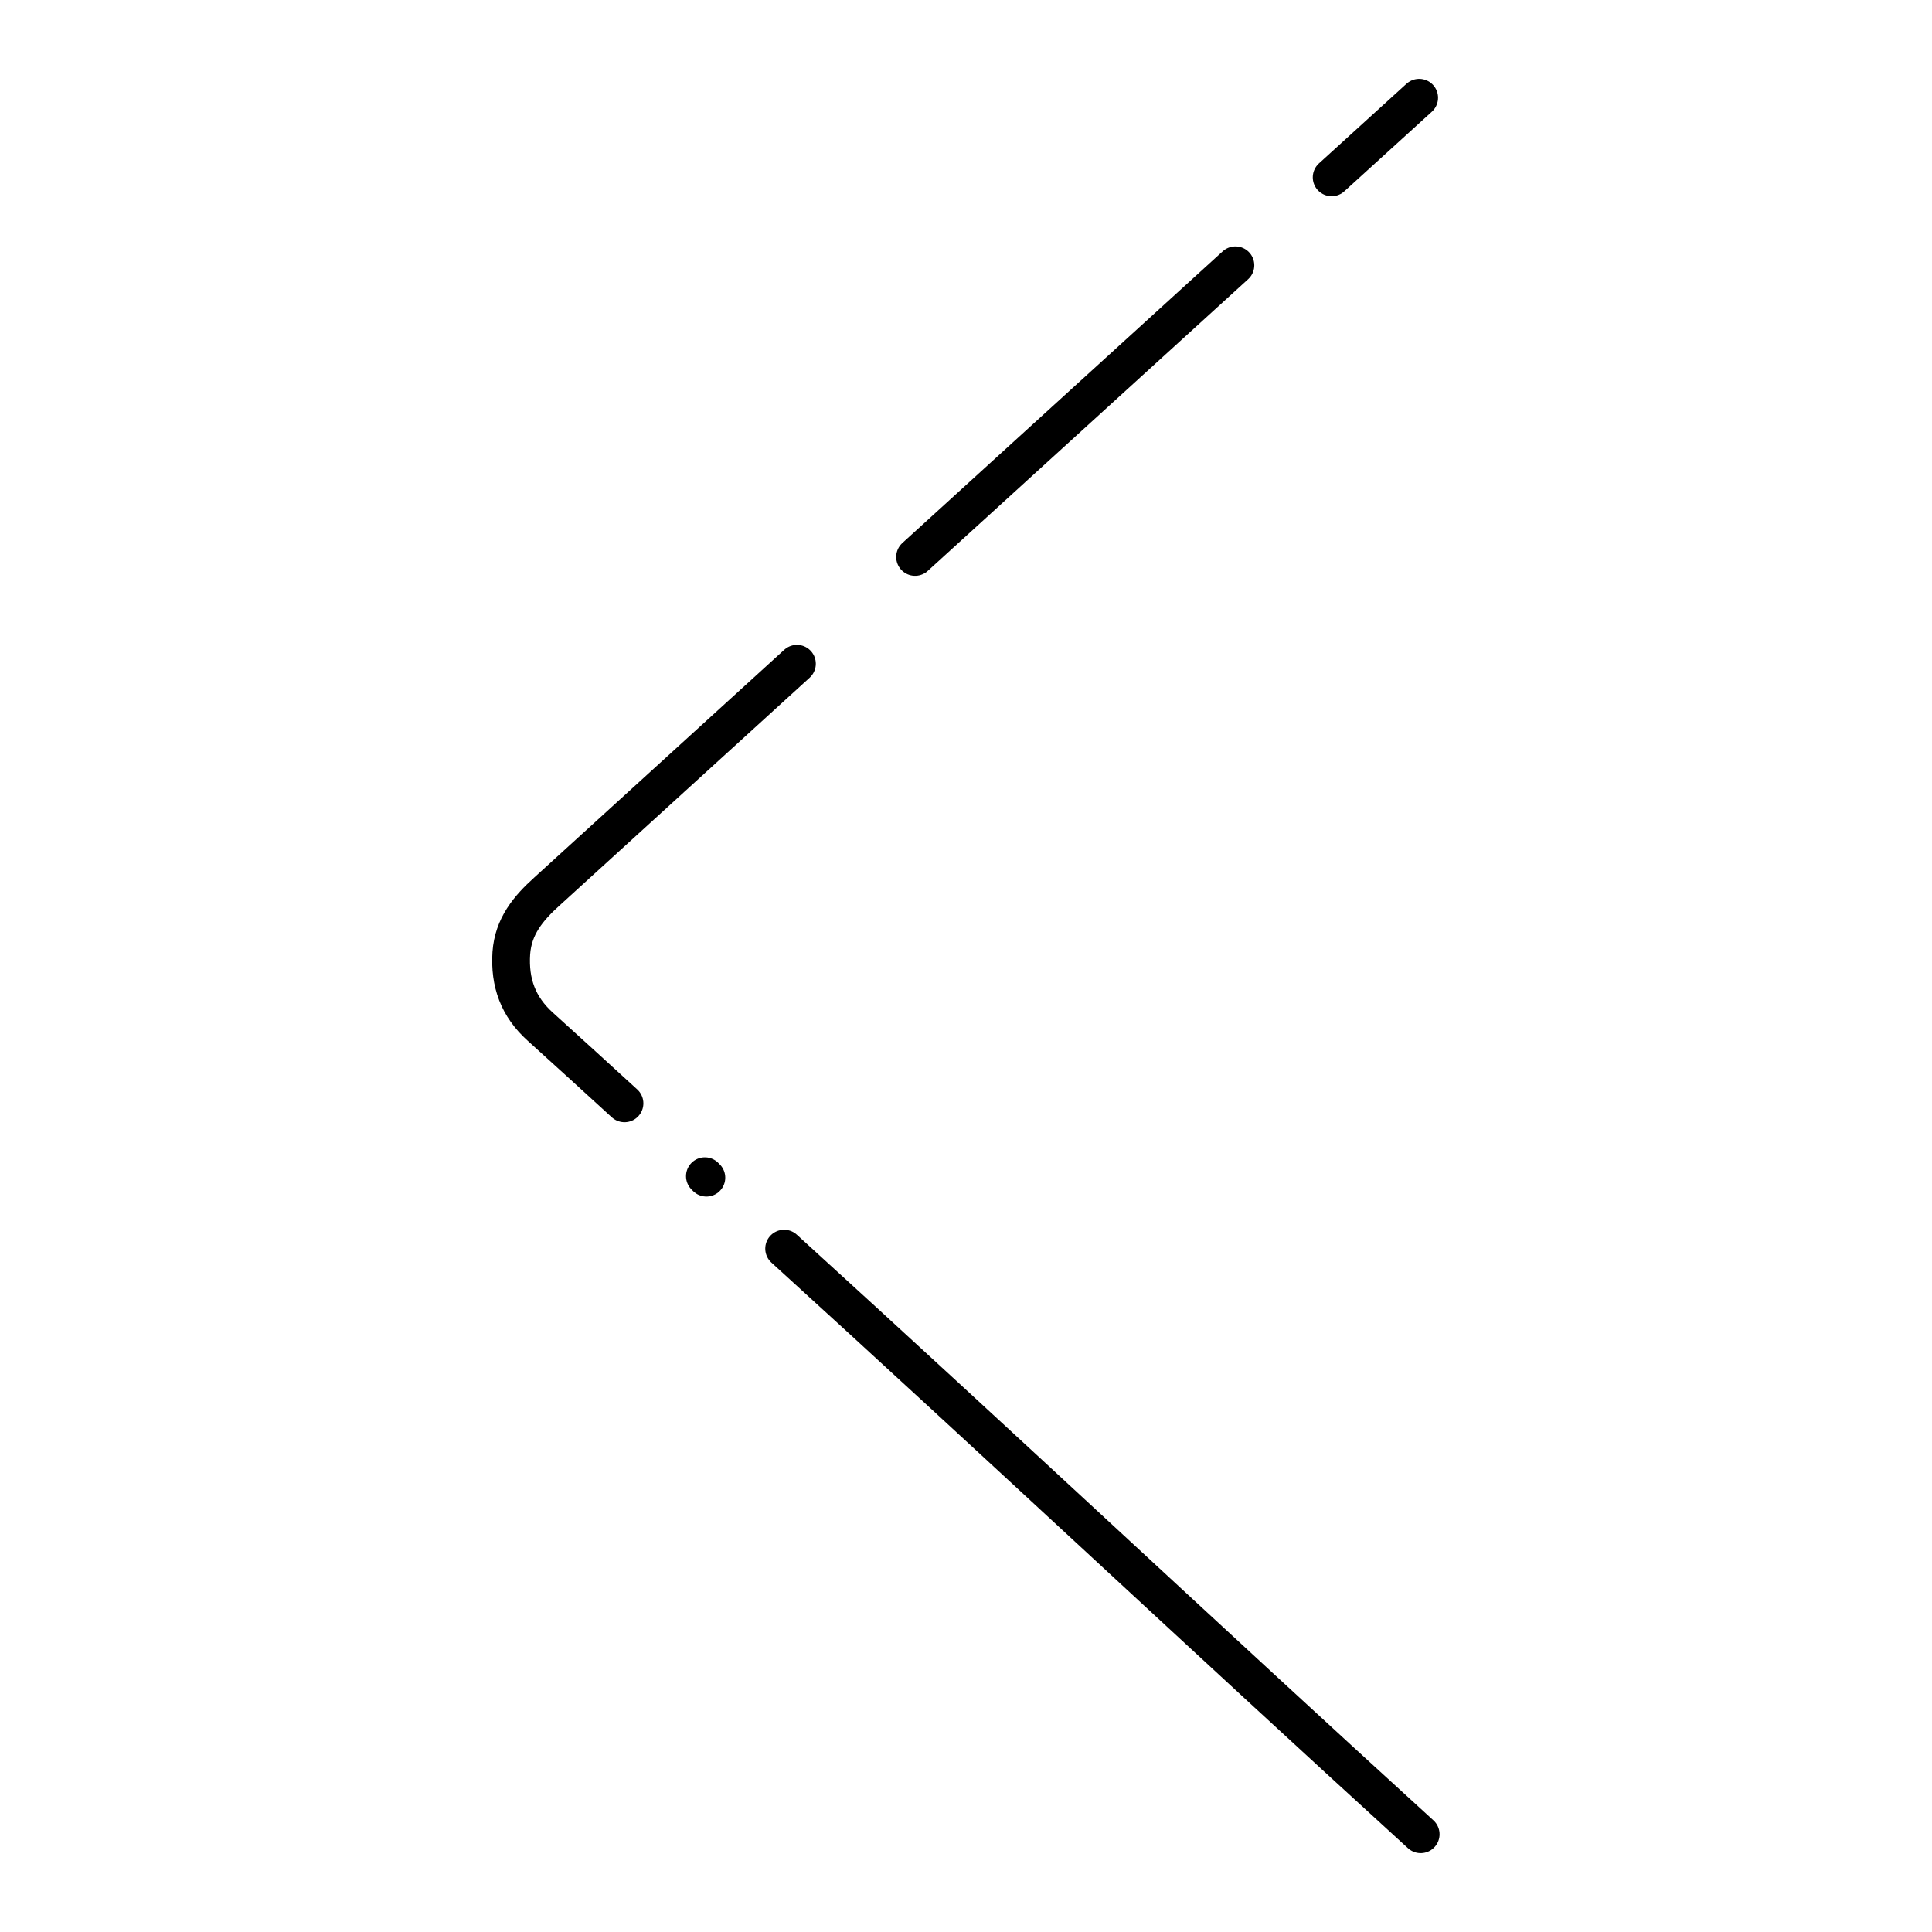
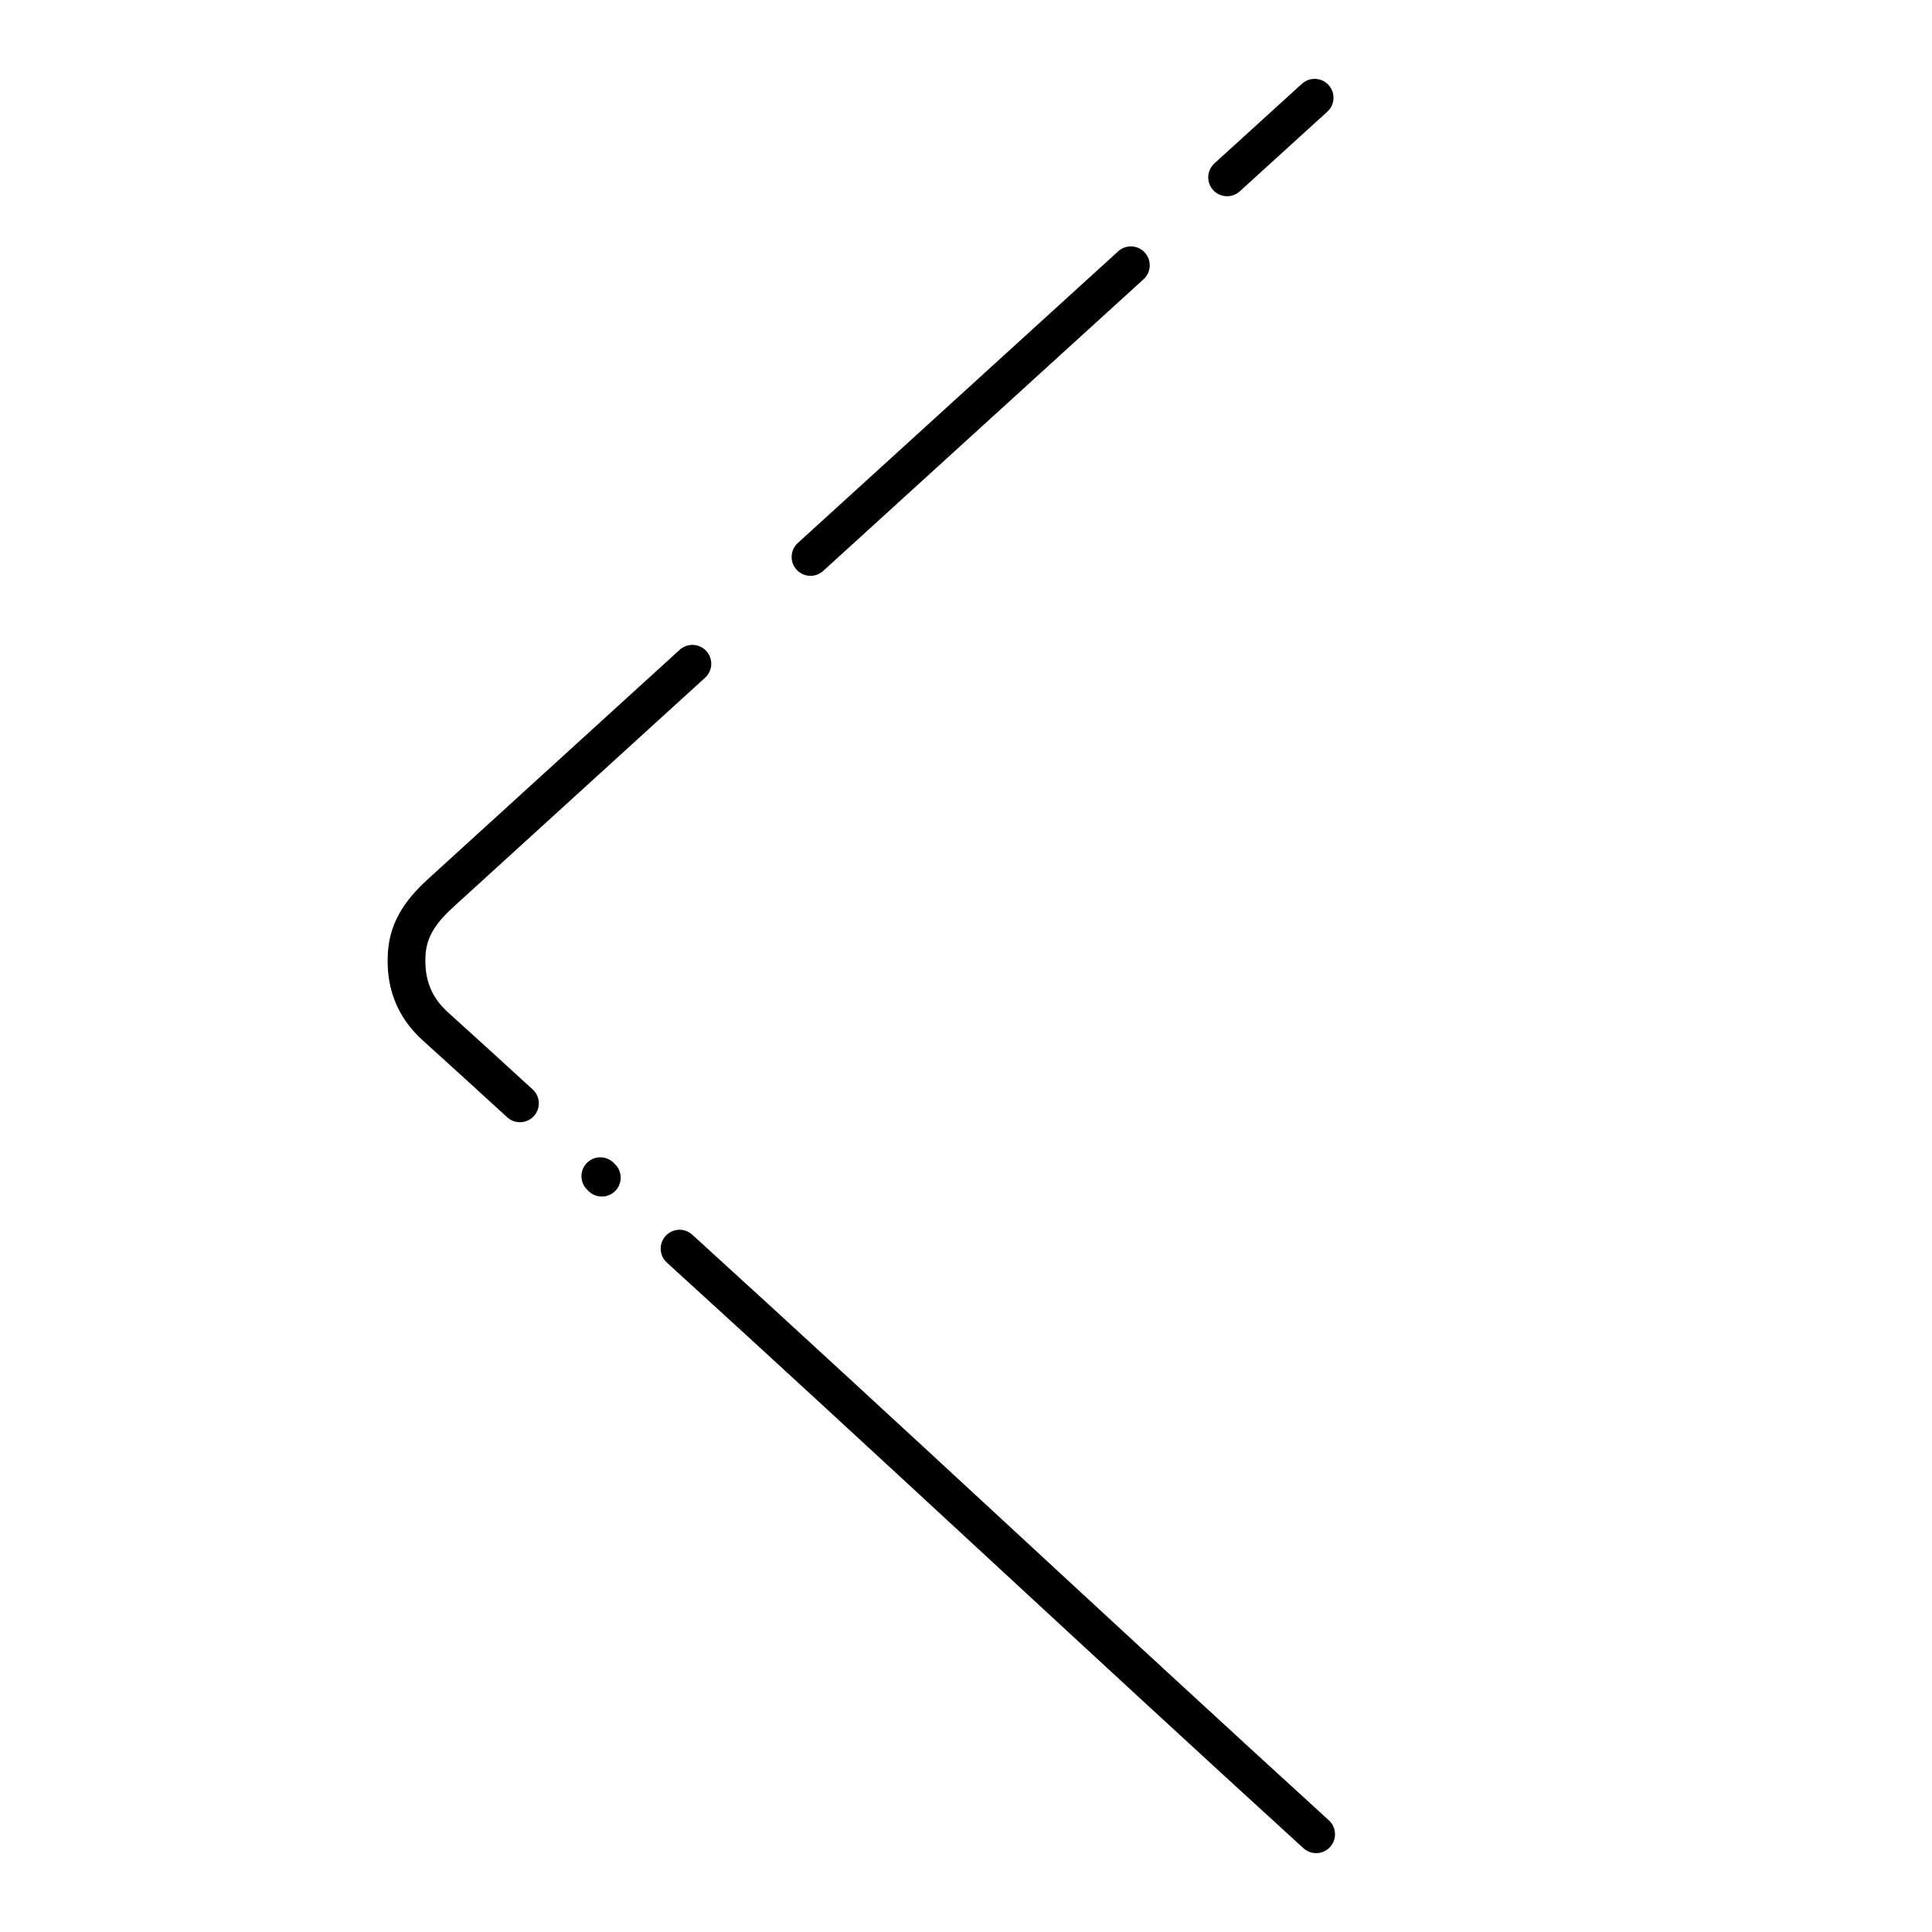
<svg xmlns="http://www.w3.org/2000/svg" viewBox="0 0 512 512" stroke="black" stroke-miterlimit="10" stroke-linejoin="round" stroke-linecap="round" stroke-width="10" fill="none">
-   <path d="m352.9,47c7.7,-7 15.5,-14.1 23.2,-21.1m-133.6,121.7c28.3,-25.8 56.6,-51.5 84.9,-77.3m-161.9,222.1c-7.4,-6.8 -14.8,-13.5 -22.3,-20.3c-5.9,-5.3 -8.2,-11.7 -7.7,-19.5c0.5,-7.1 4.5,-11.9 9.5,-16.4c22.1,-20.1 44.1,-40.2 66.2,-60.3m-24,136.2c-0.1,-0.1 -0.3,-0.3 -0.4,-0.4m189.7,174.4c-56.7,-51.7 -111.9,-103.5 -168.7,-155.2" />
+   <path d="m325.191,47c7.7,-7 15.5,-14.1 23.2,-21.1m-133.6,121.7c28.3,-25.8 56.6,-51.5 84.9,-77.3m-161.9,222.1c-7.4,-6.8 -14.8,-13.5 -22.3,-20.3c-5.9,-5.3 -8.2,-11.7 -7.7,-19.5c0.5,-7.1 4.5,-11.9 9.5,-16.4c22.1,-20.1 44.1,-40.2 66.2,-60.3m-24,136.2c-0.1,-0.1 -0.3,-0.3 -0.4,-0.4m189.7,174.4c-56.7,-51.7 -111.9,-103.5 -168.7,-155.2" />
</svg>
